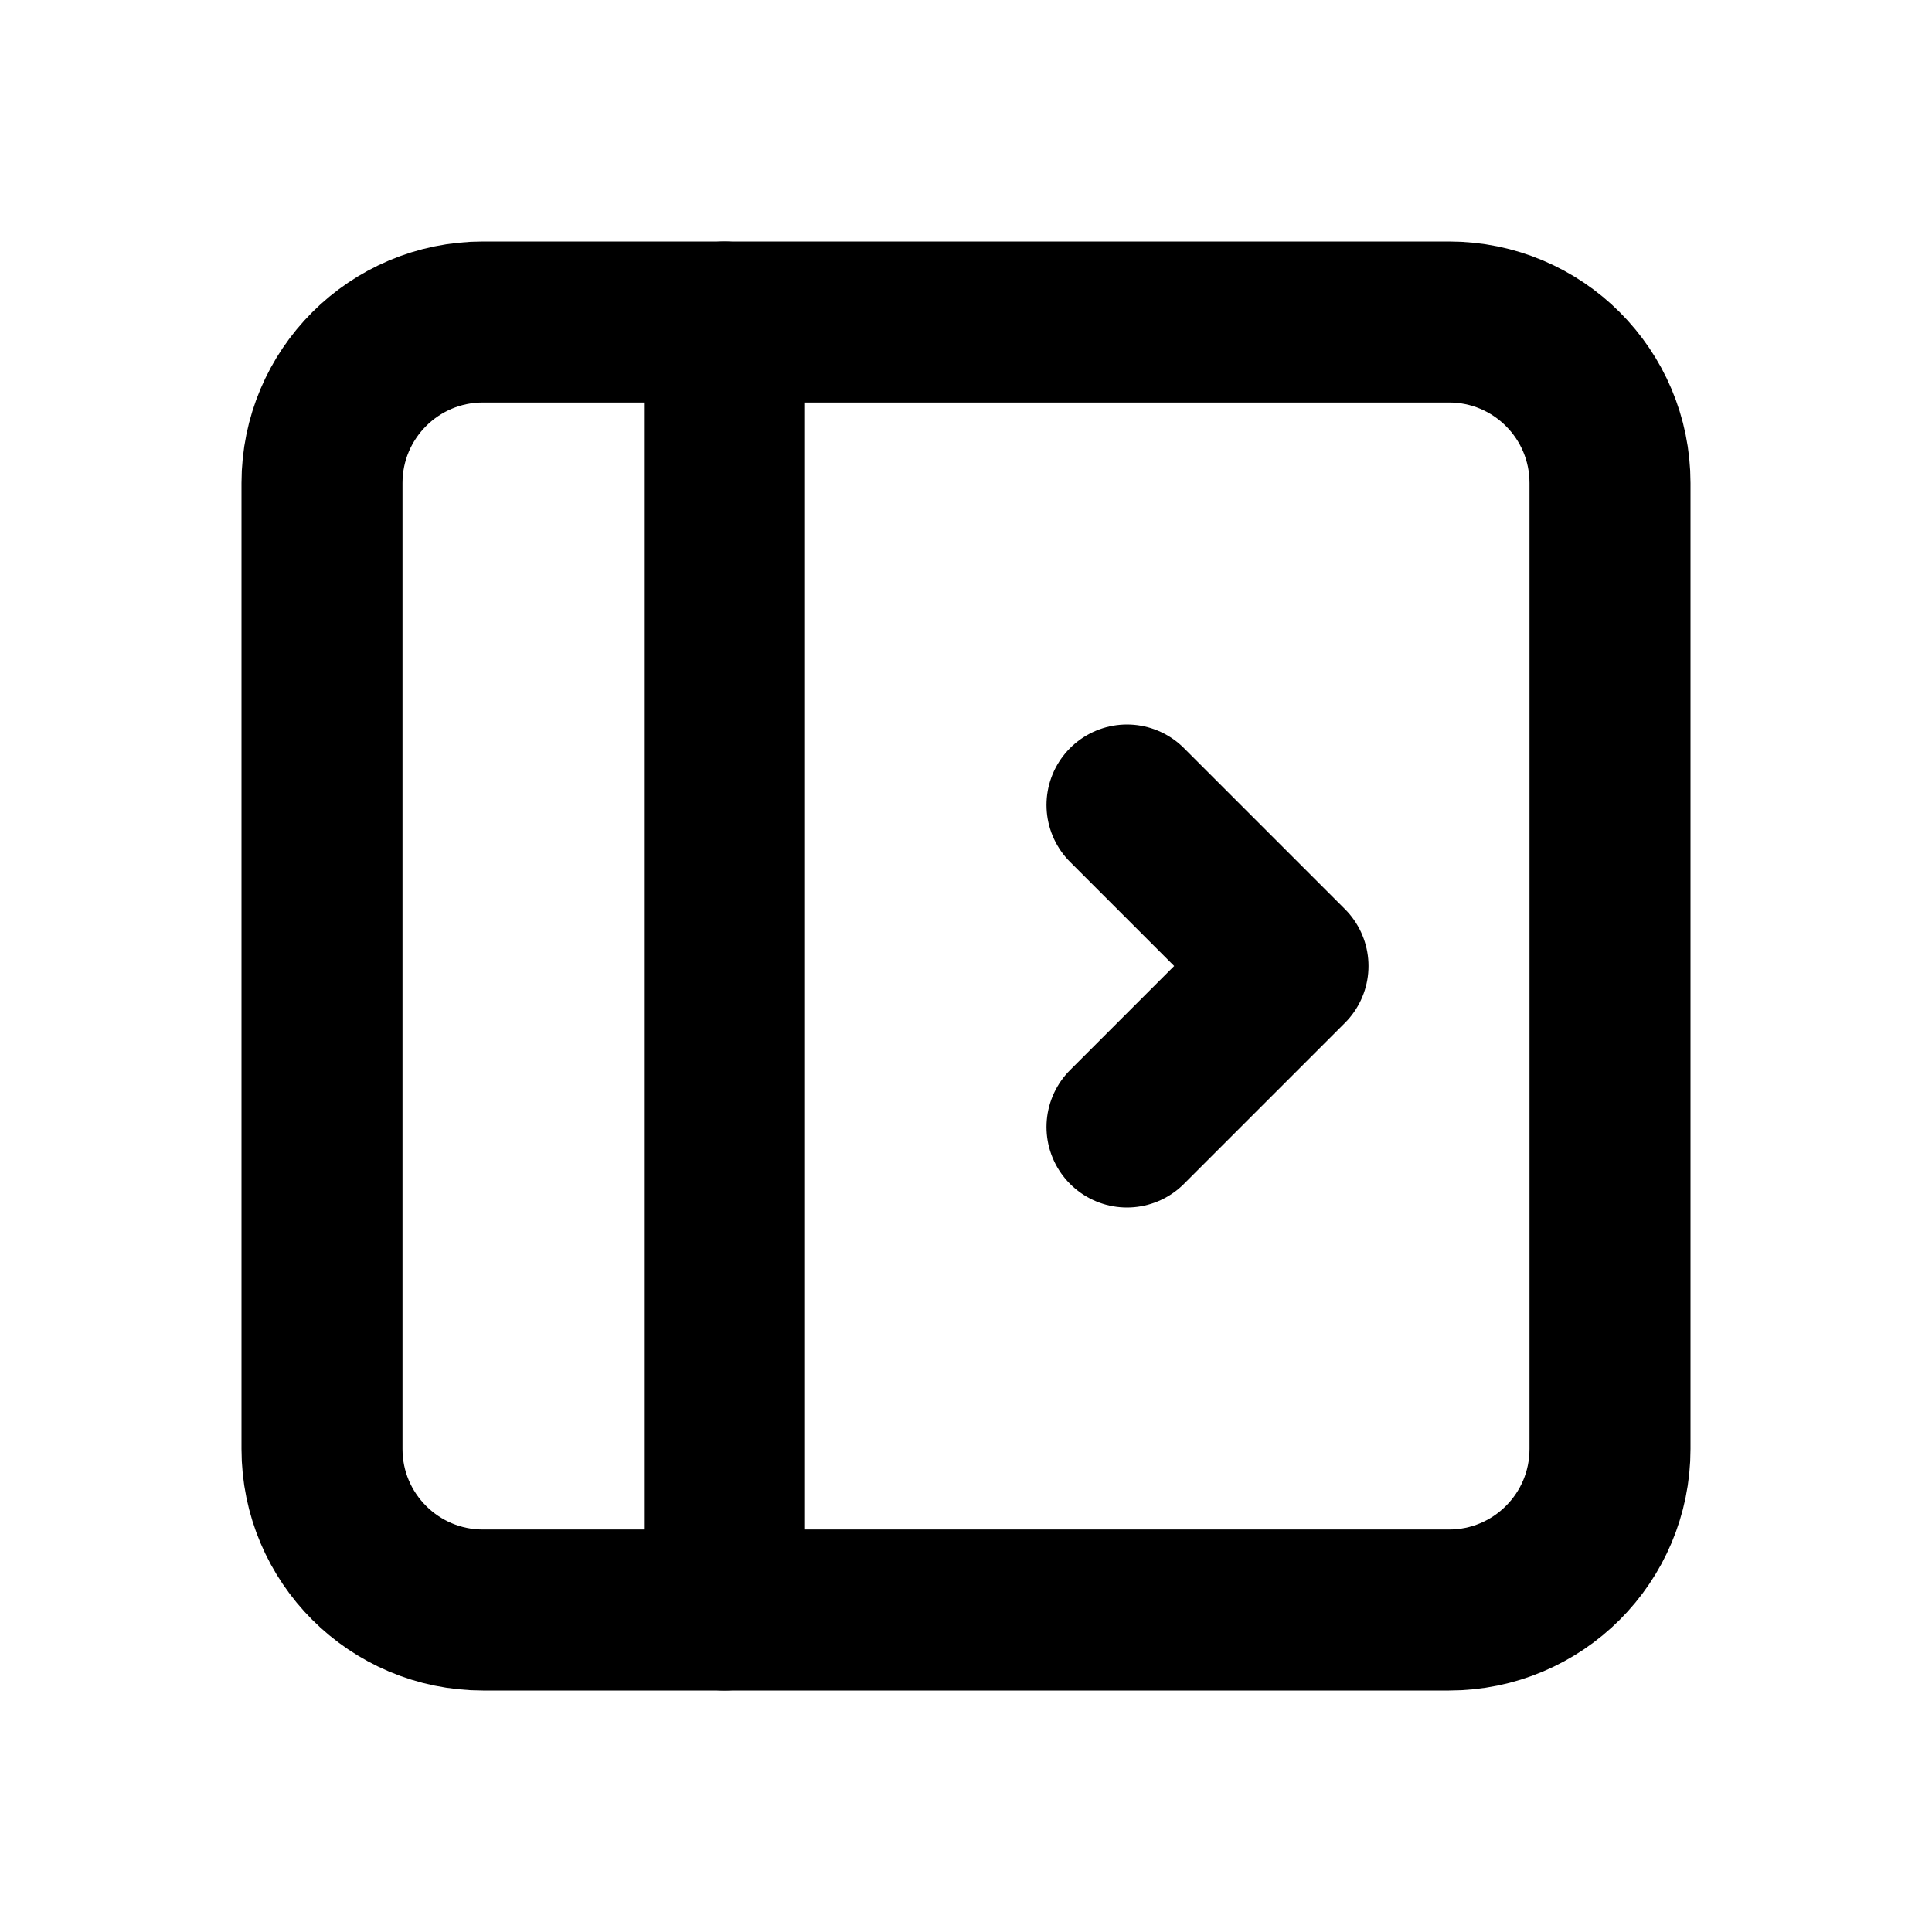
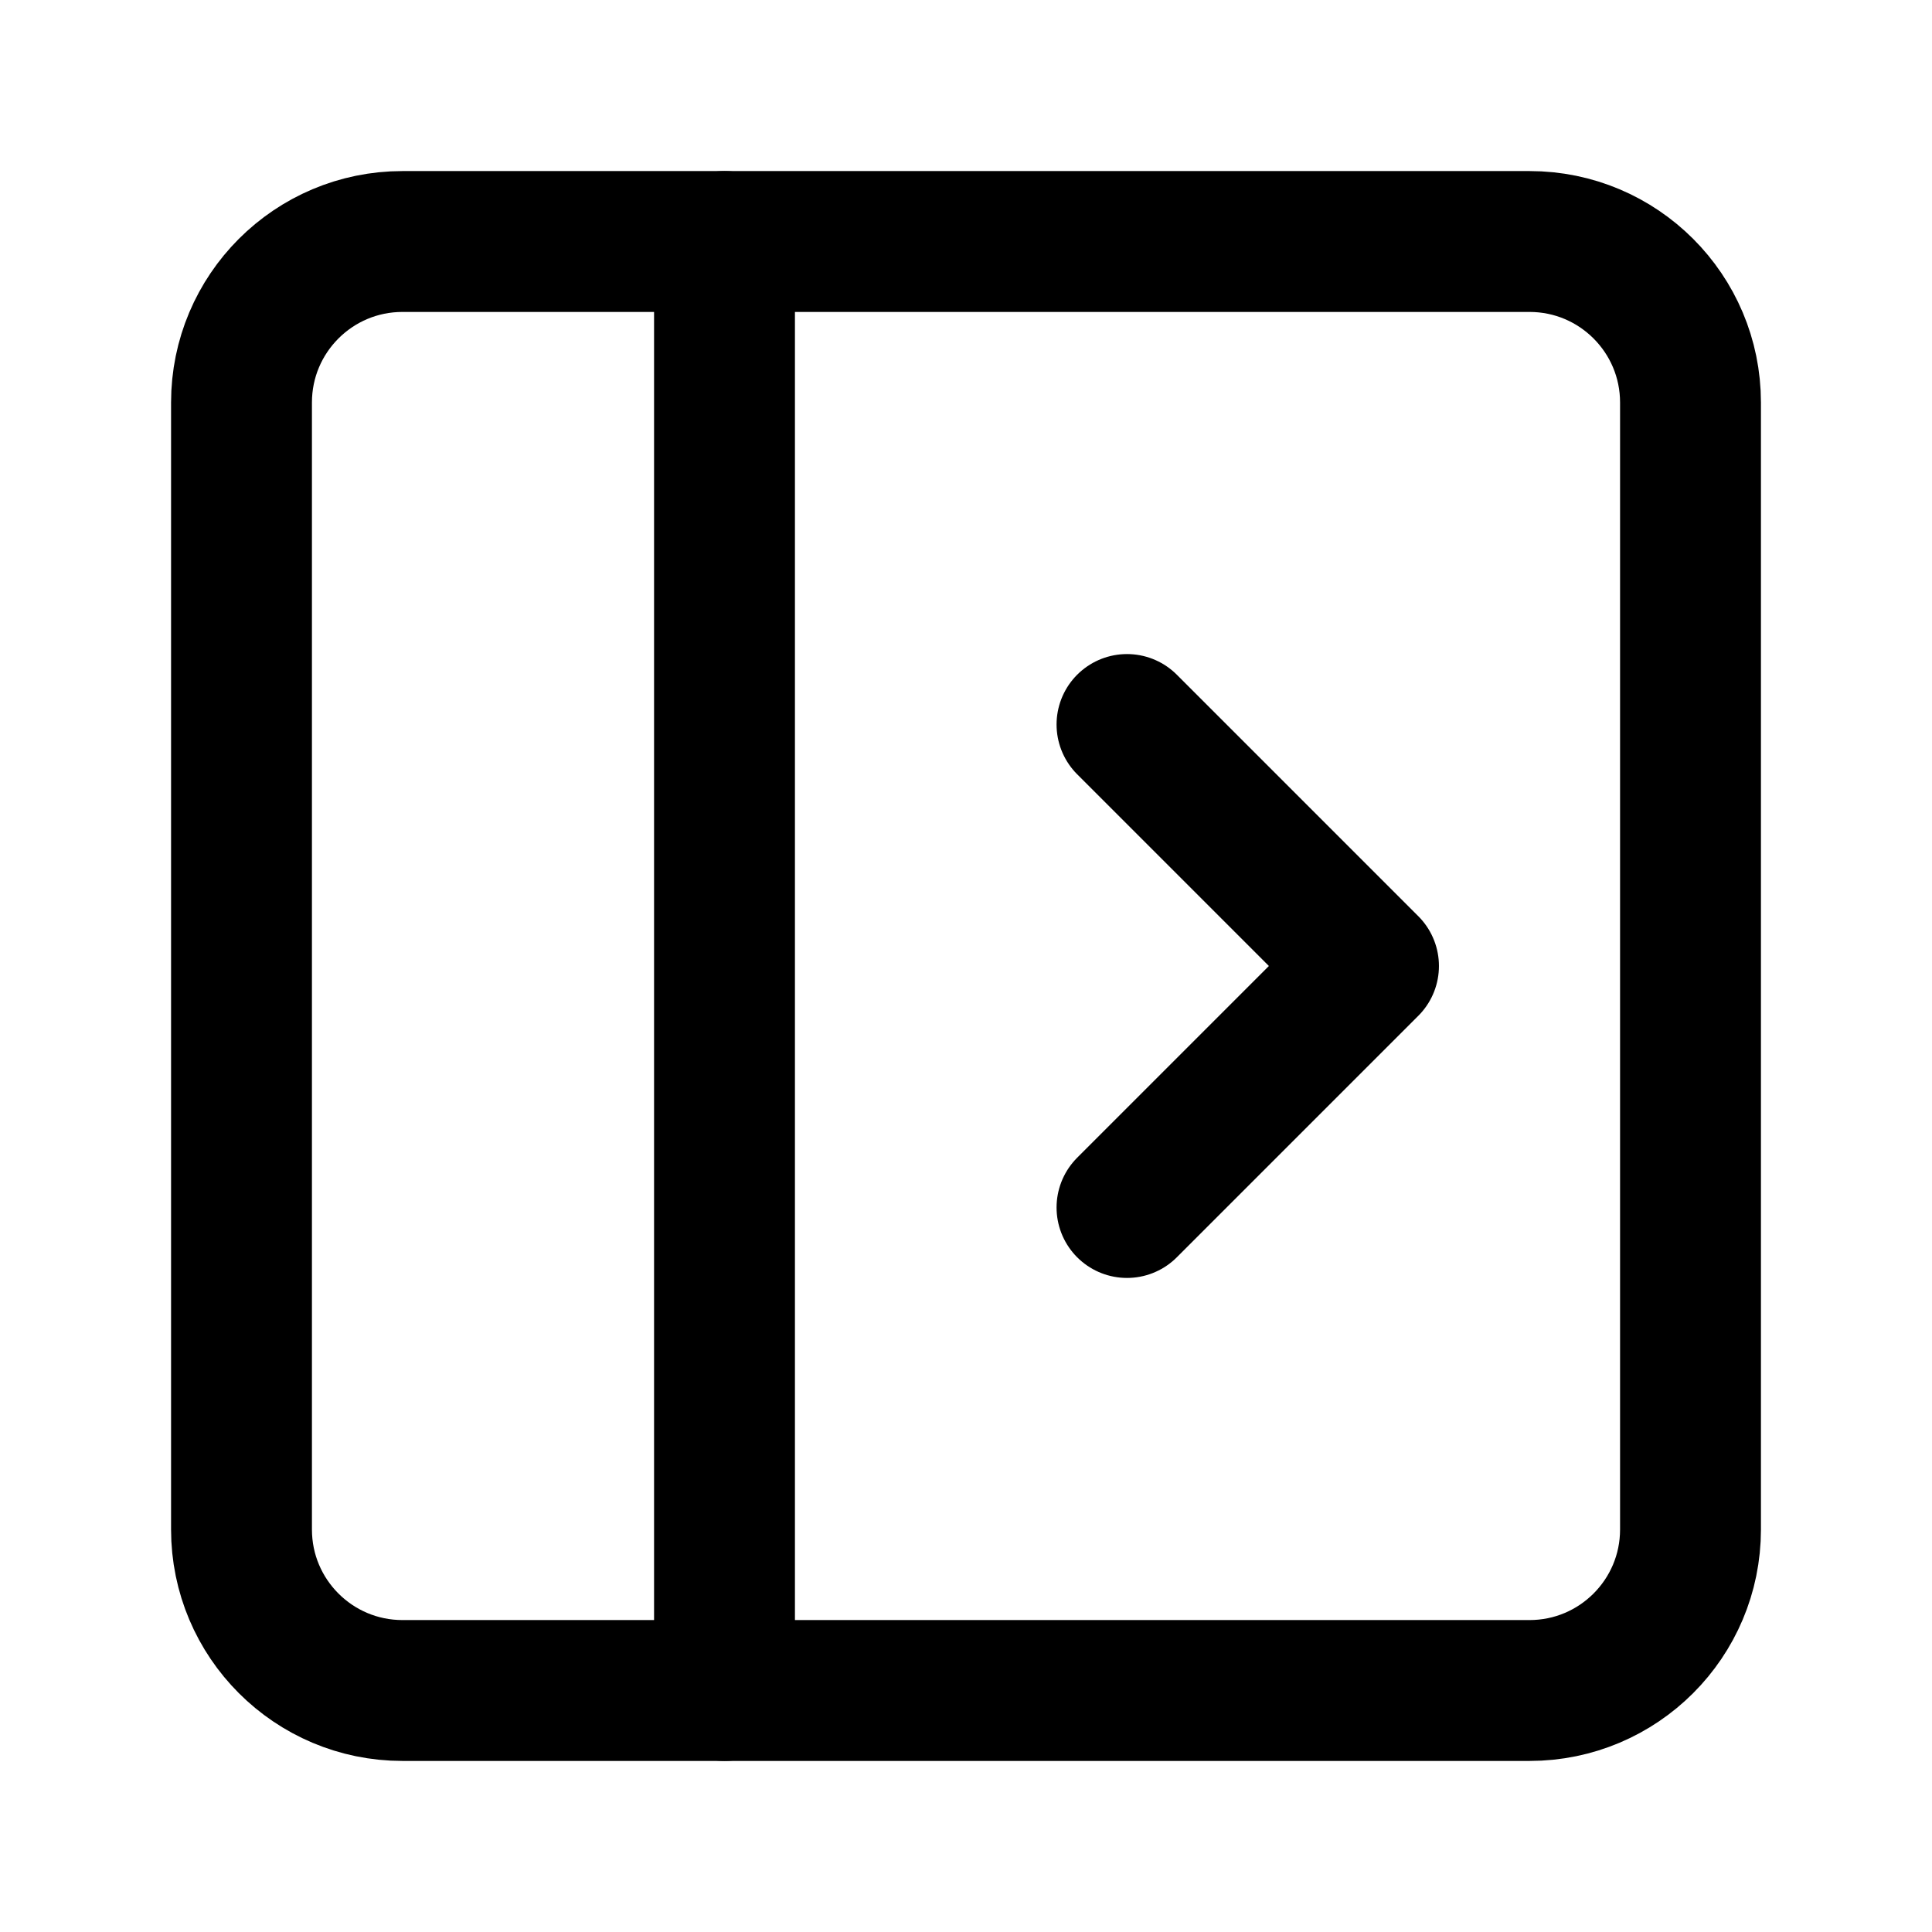
- <svg xmlns="http://www.w3.org/2000/svg" width="24" height="24" viewBox="0 0 24 24" fill="none" stroke="currentColor" stroke-width="2" stroke-linecap="round" stroke-linejoin="round" class="icon icon-tabler icons-tabler-outline icon-tabler-layout-sidebar-left-expand">
-   <path stroke="none" d="M0 0h24v24H0z" fill="none" />
-   <path d="M4 4m0 2a2 2 0 0 1 2 -2h12a2 2 0 0 1 2 2v12a2 2 0 0 1 -2 2h-12a2 2 0 0 1 -2 -2z" />
-   <path d="M9 4v16" />
-   <path d="M14 10l2 2l-2 2" />
+ <svg xmlns="http://www.w3.org/2000/svg" class="lucide lucide-panel-left-open" width="24" height="24" viewBox="0 0 24 24" fill="none" stroke="currentColor" stroke-width="1.75" stroke-linecap="round" stroke-linejoin="round">
+   <rect width="18" height="18" x="3" y="3" rx="2" />
+   <path d="M9 3v18" />
+   <path d="m14 9 3 3-3 3" />
</svg>
